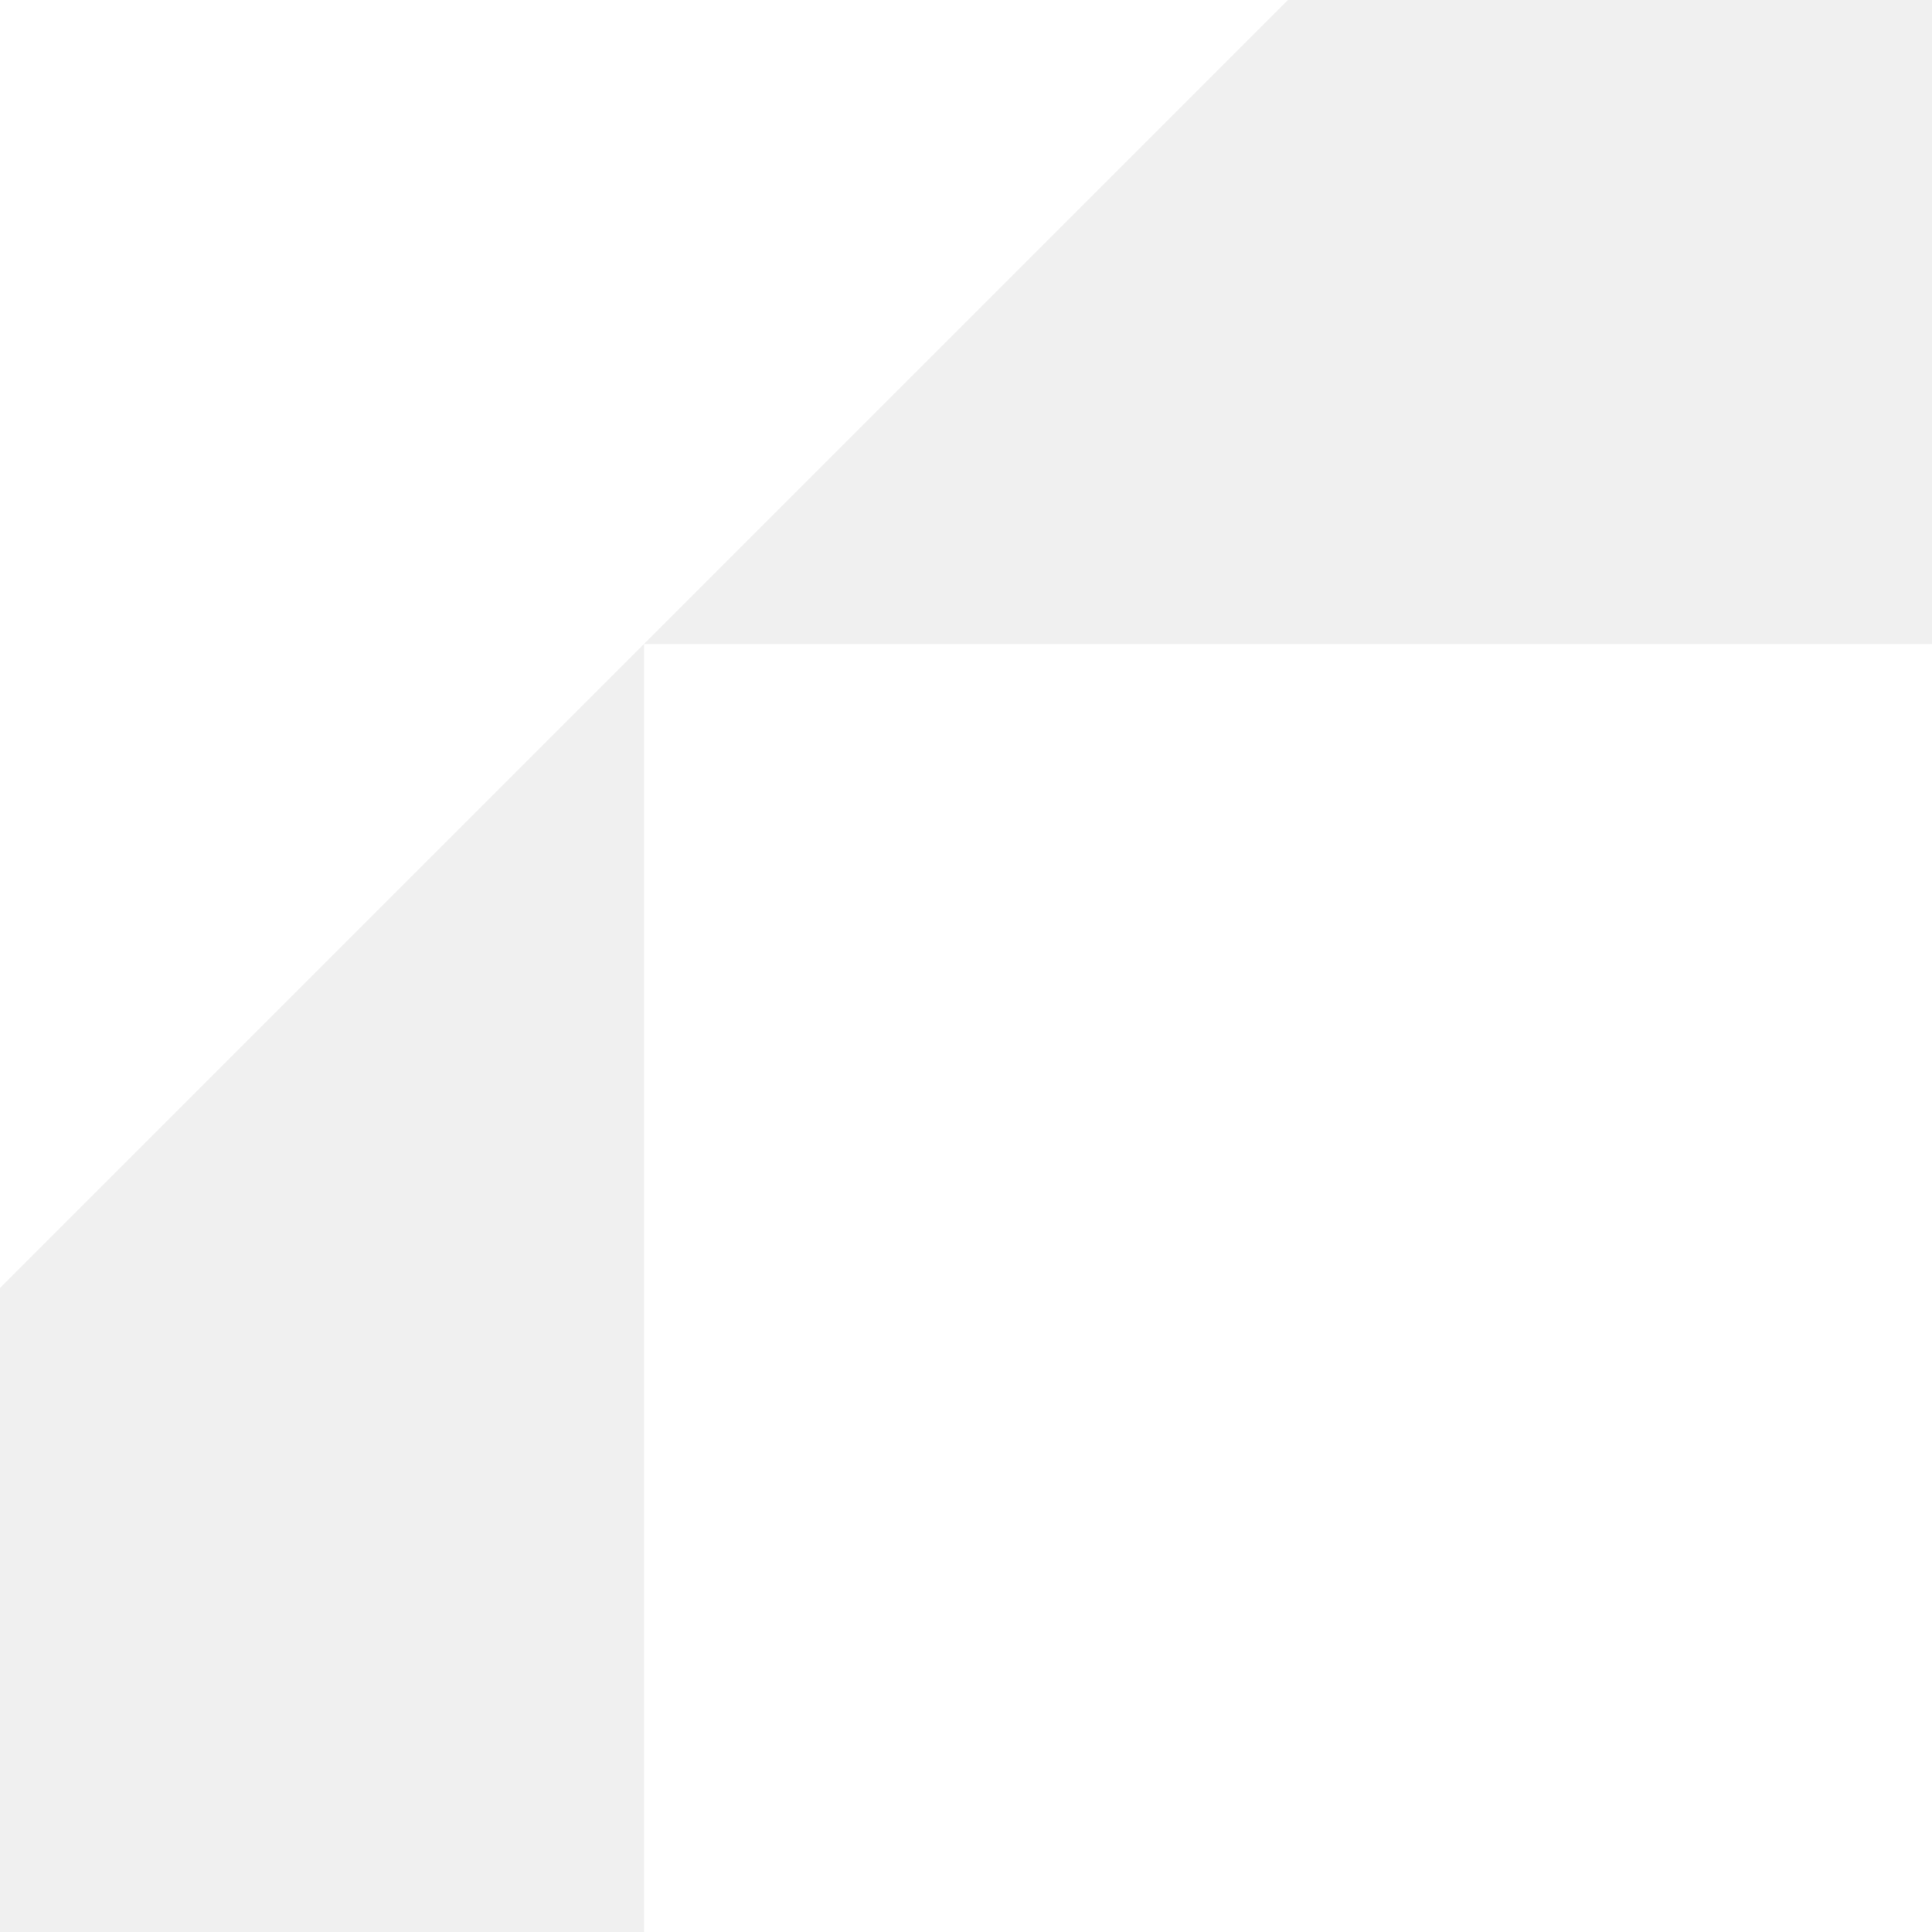
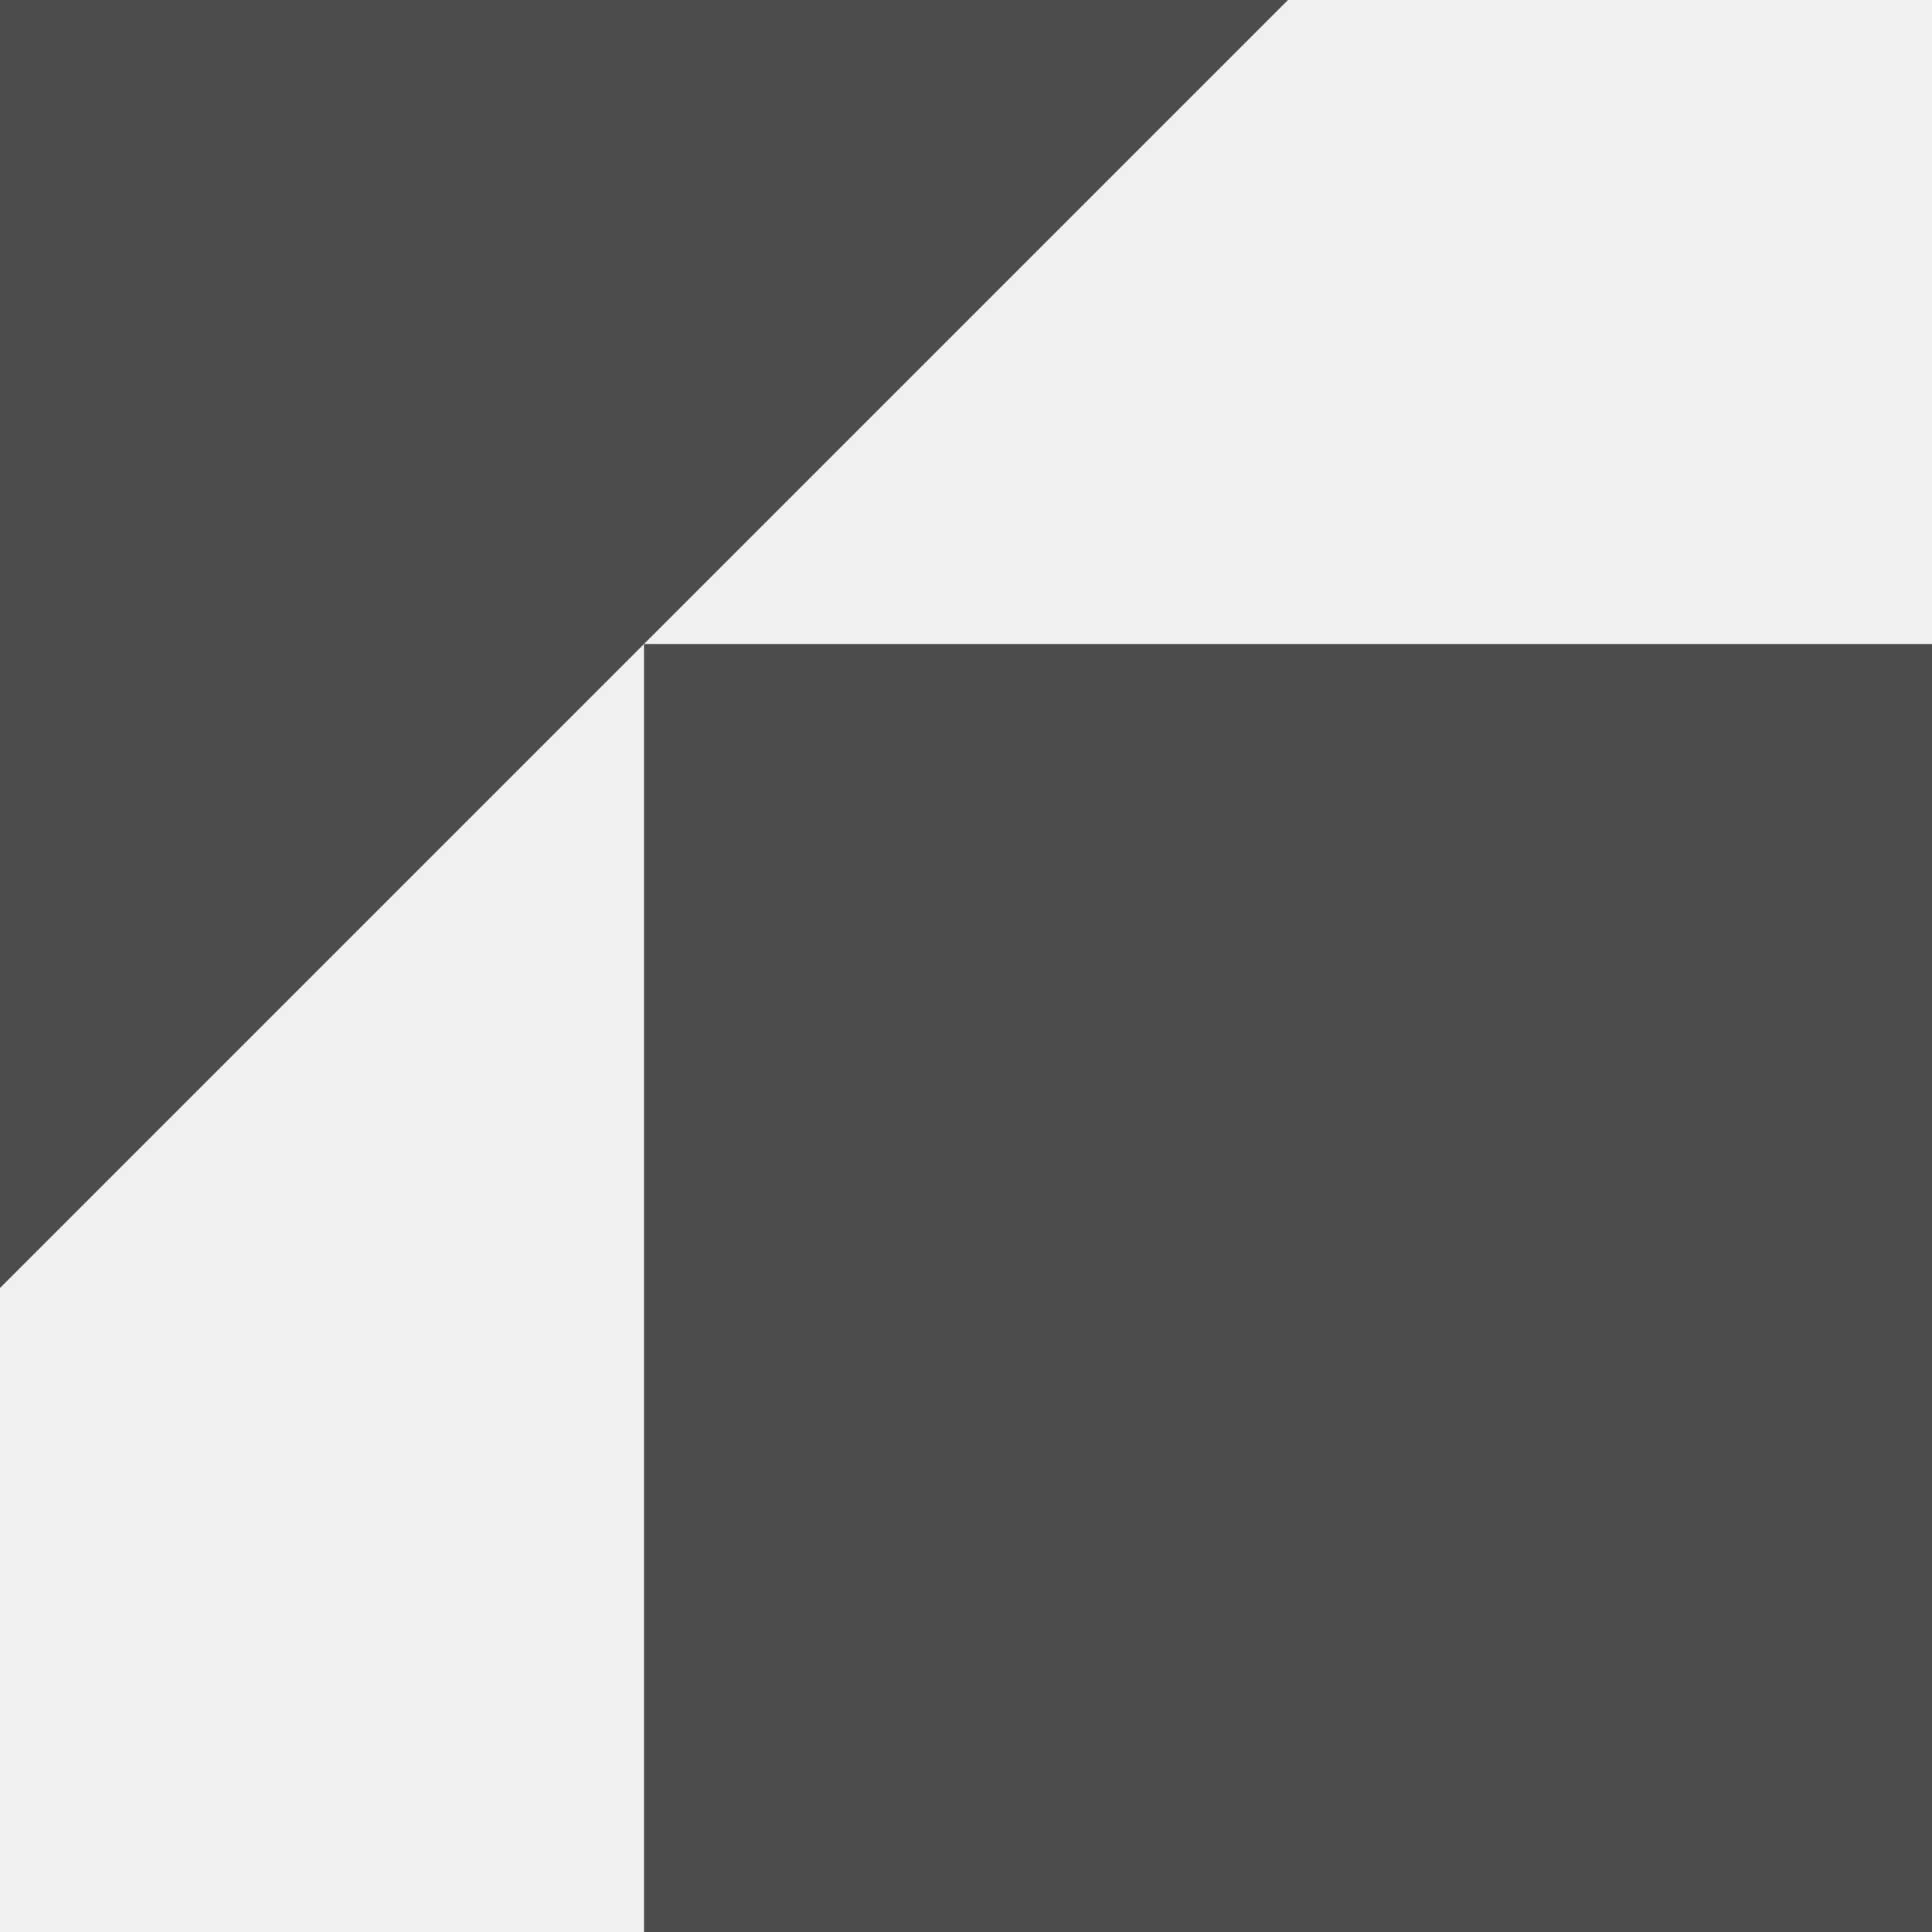
<svg xmlns="http://www.w3.org/2000/svg" version="1.1" id="Layer_1" x="0px" y="0px" width="30px" height="30px" viewBox="0 0 30 30" enable-background="new 0 0 30 30" xml:space="preserve">
-   <rect x="10" y="10" fill="#FFFFFF" width="20" height="20" />
-   <polygon fill="#FFFFFF" points="0,20 0,0 20,0 " />
+   <rect x="10" y="10" fill="#4C4C4C" width="20" height="20" />
+   <polygon fill="#4C4C4C" points="0,20 0,0 20,0 " />
</svg>
